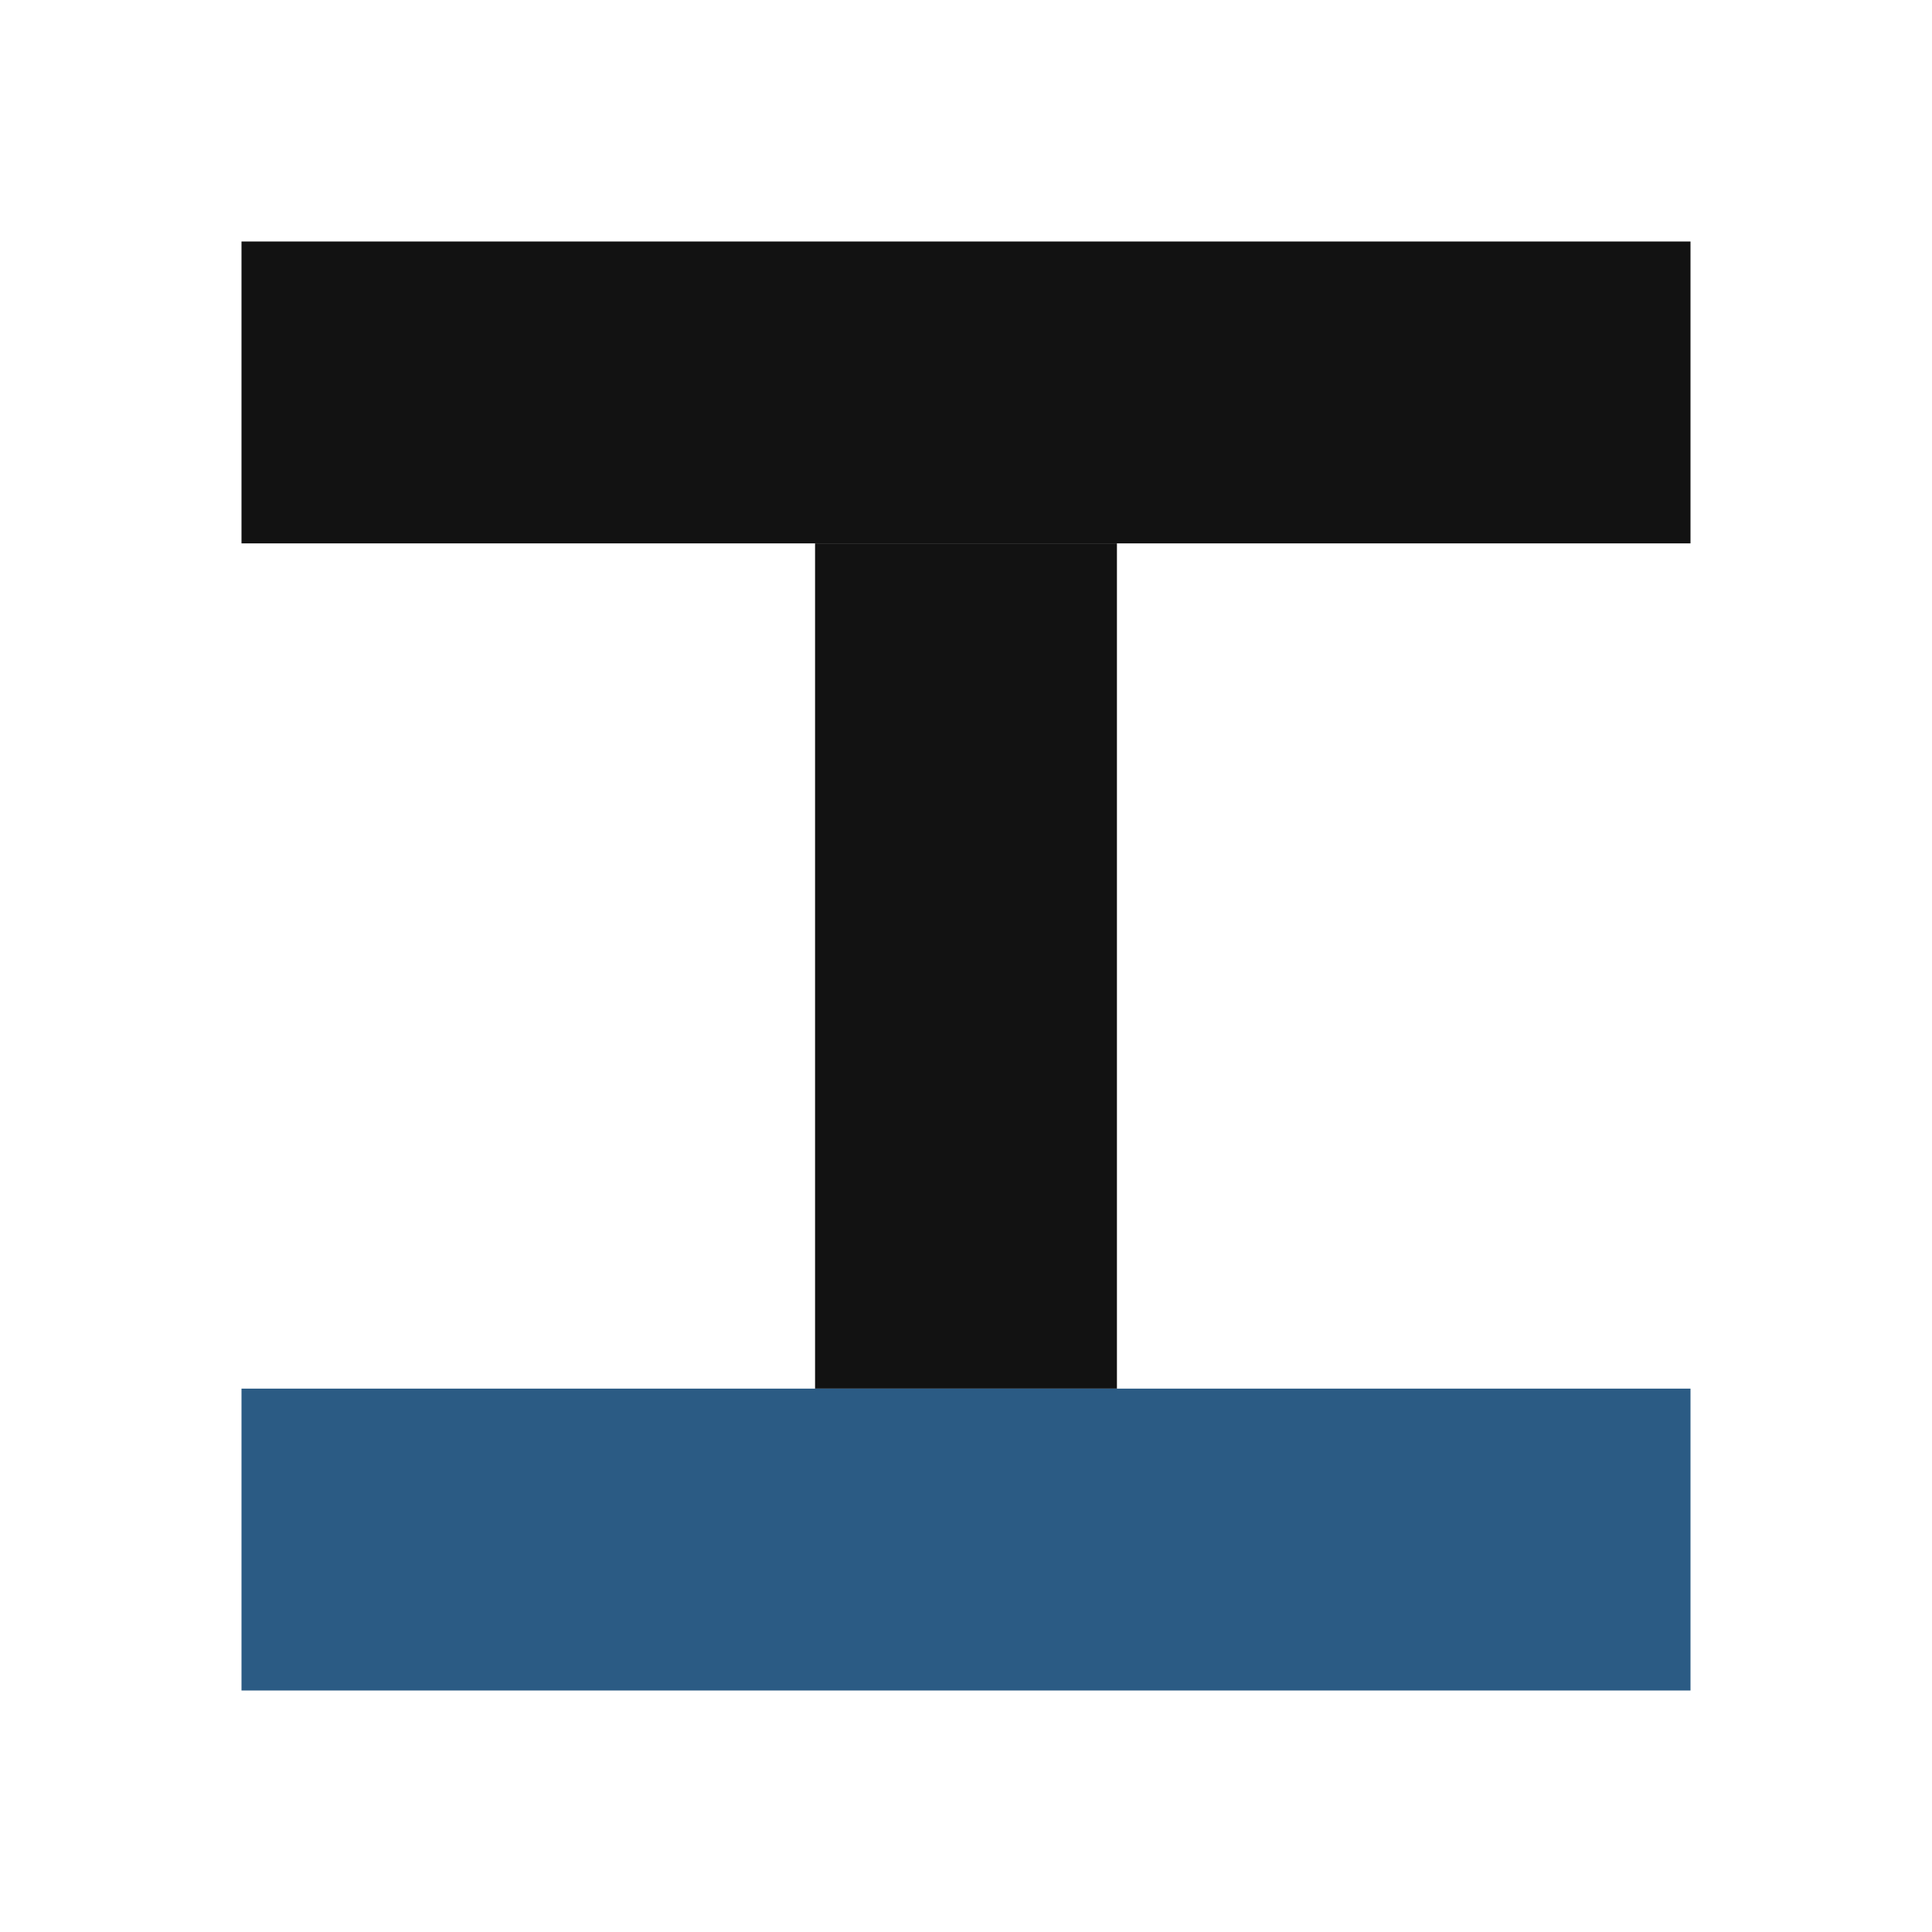
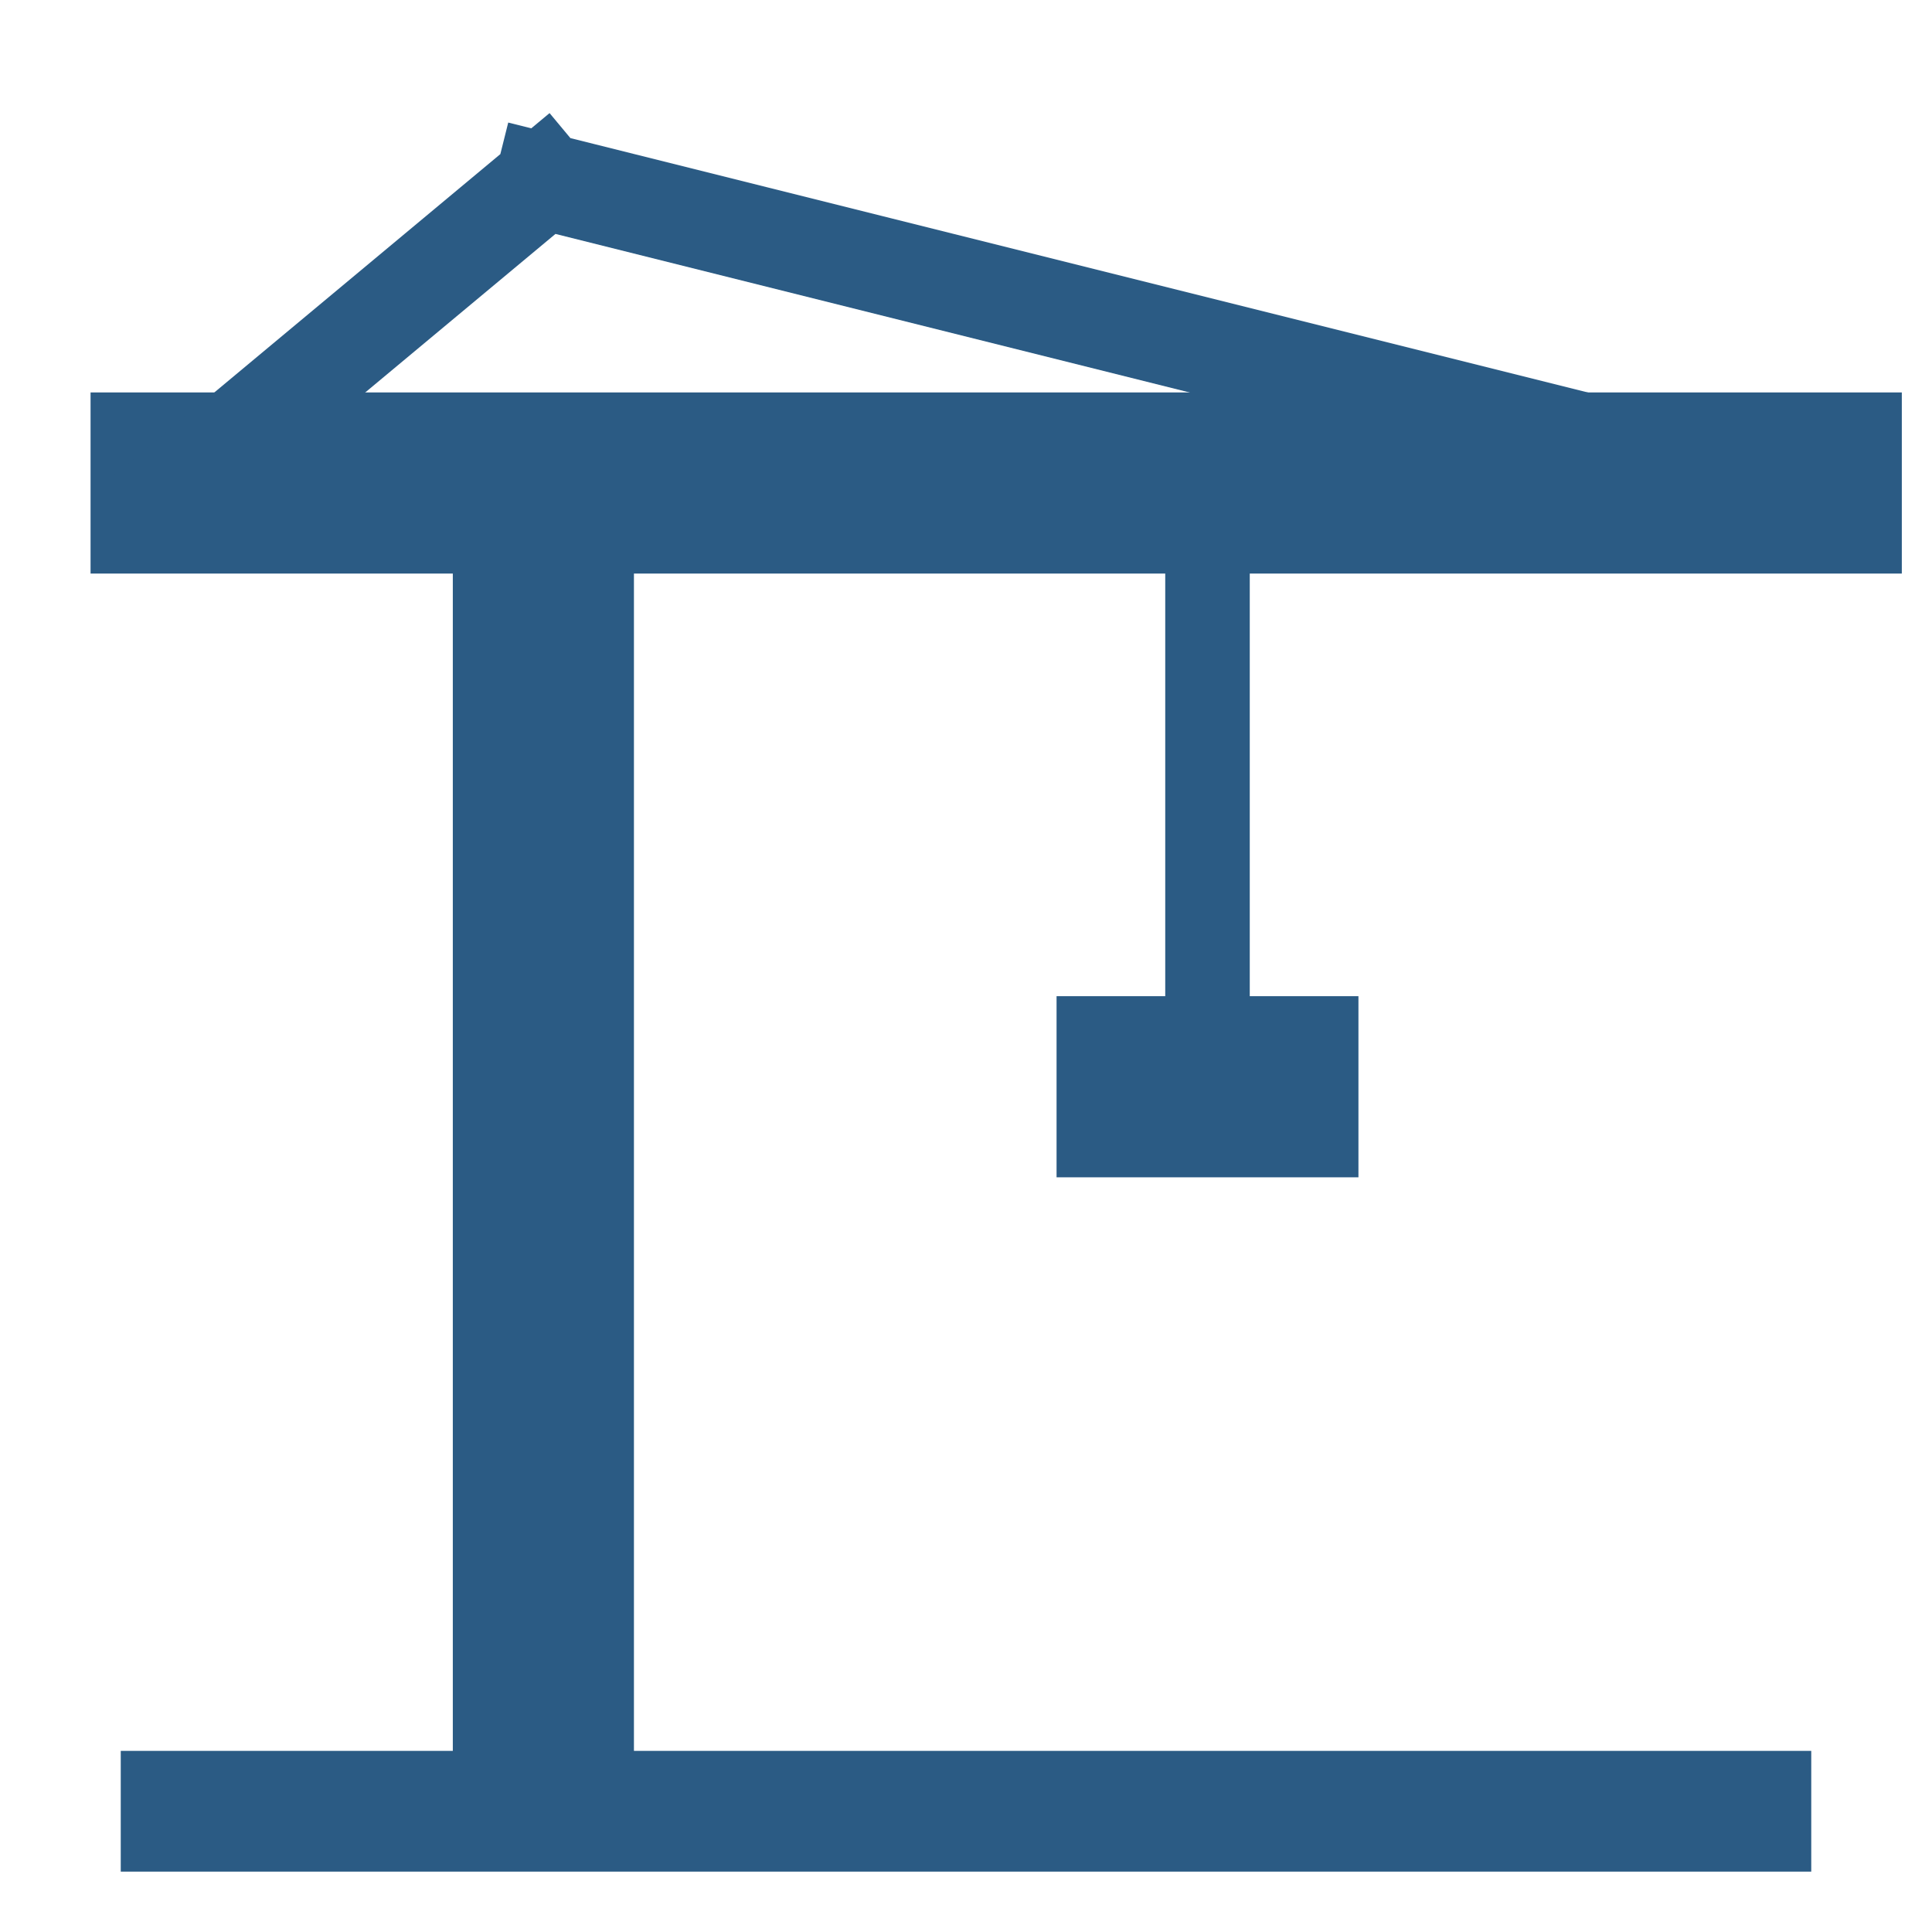
<svg xmlns="http://www.w3.org/2000/svg" viewBox="0 0 32 32">
  <rect width="32" height="32" fill="#FFFFFF" />
-   <rect x="4" y="4" width="24" height="5" fill="#121212" />
-   <rect x="13.5" y="9" width="5" height="14" fill="#121212" />
-   <rect x="4" y="23" width="24" height="5" fill="#2B5B84" />
+   <g fill="none" stroke="#2B5B84" stroke-linecap="square">
+     <path d="M9 29V8M3 8h27" stroke-width="3" />
+     <path d="M9 3L3 8M9 3l20 5" stroke-width="1.6" />
+     <path d="M20 9.5v7" stroke-width="1.4" />
+   </g>
+   <rect x="17.5" y="16.5" width="5" height="3" fill="#2B5B84" />
+   <rect x="2" y="29" width="28" height="2" fill="#2B5B84" />
</svg>
